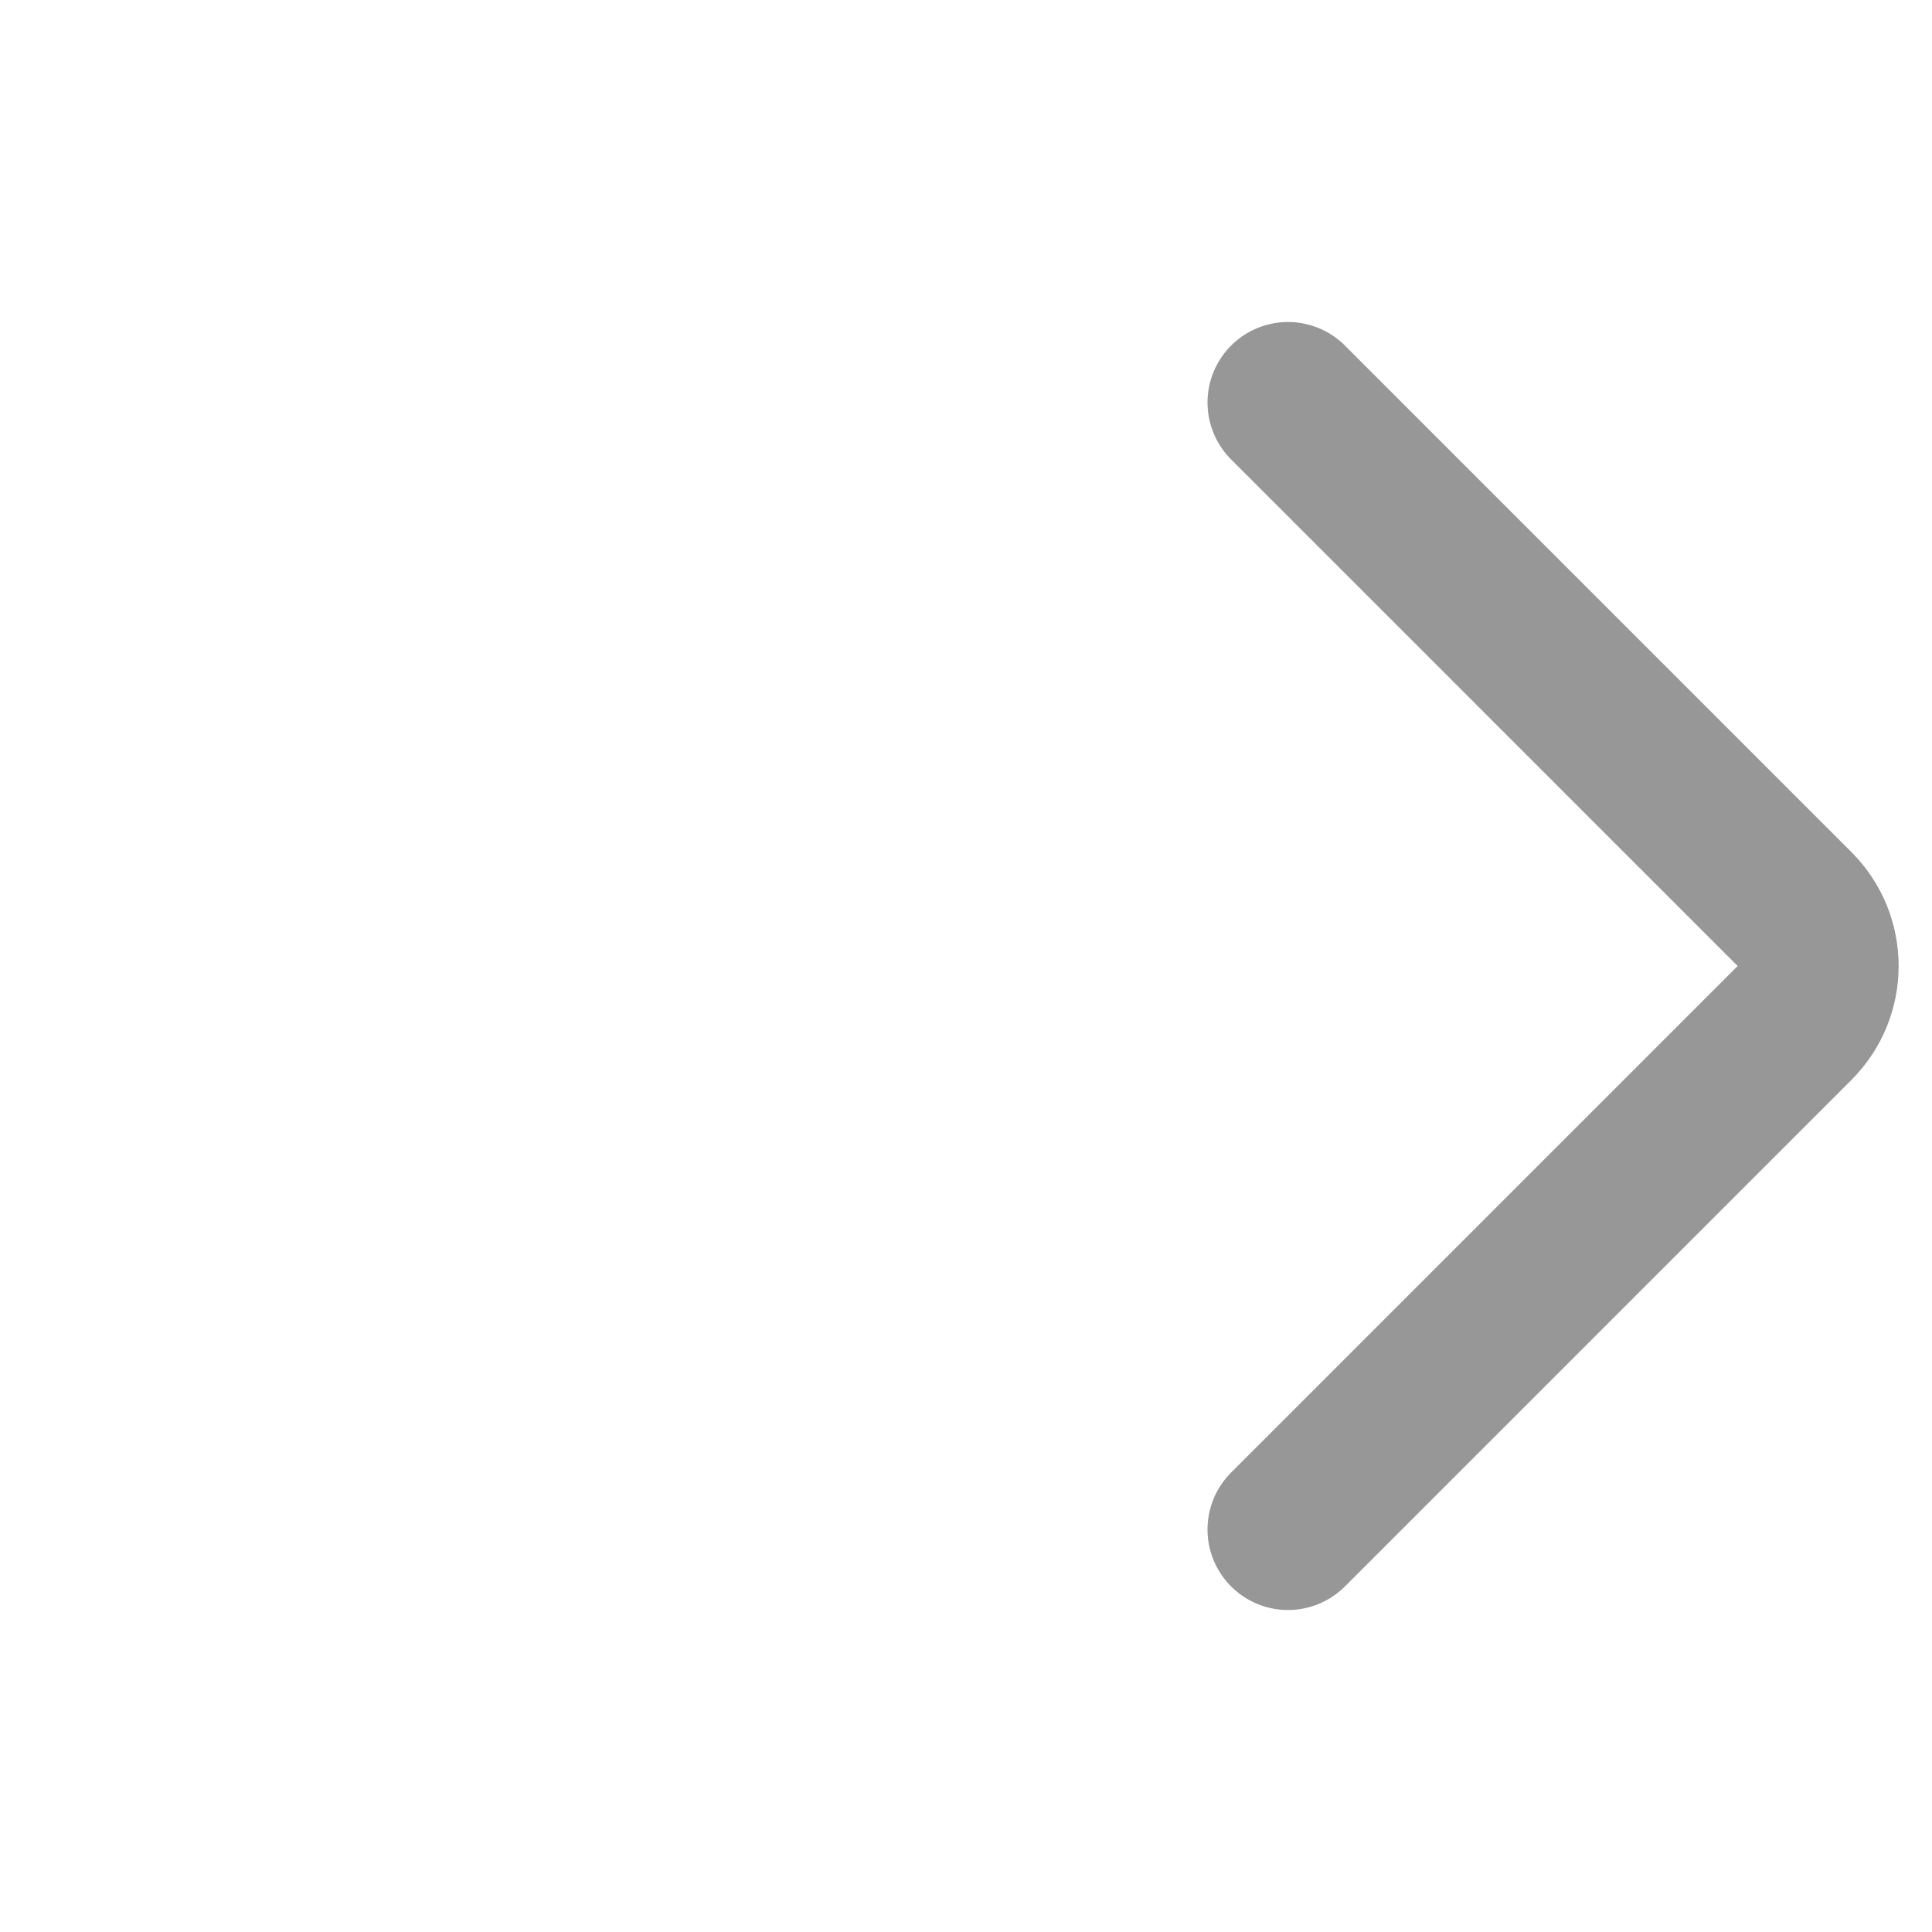
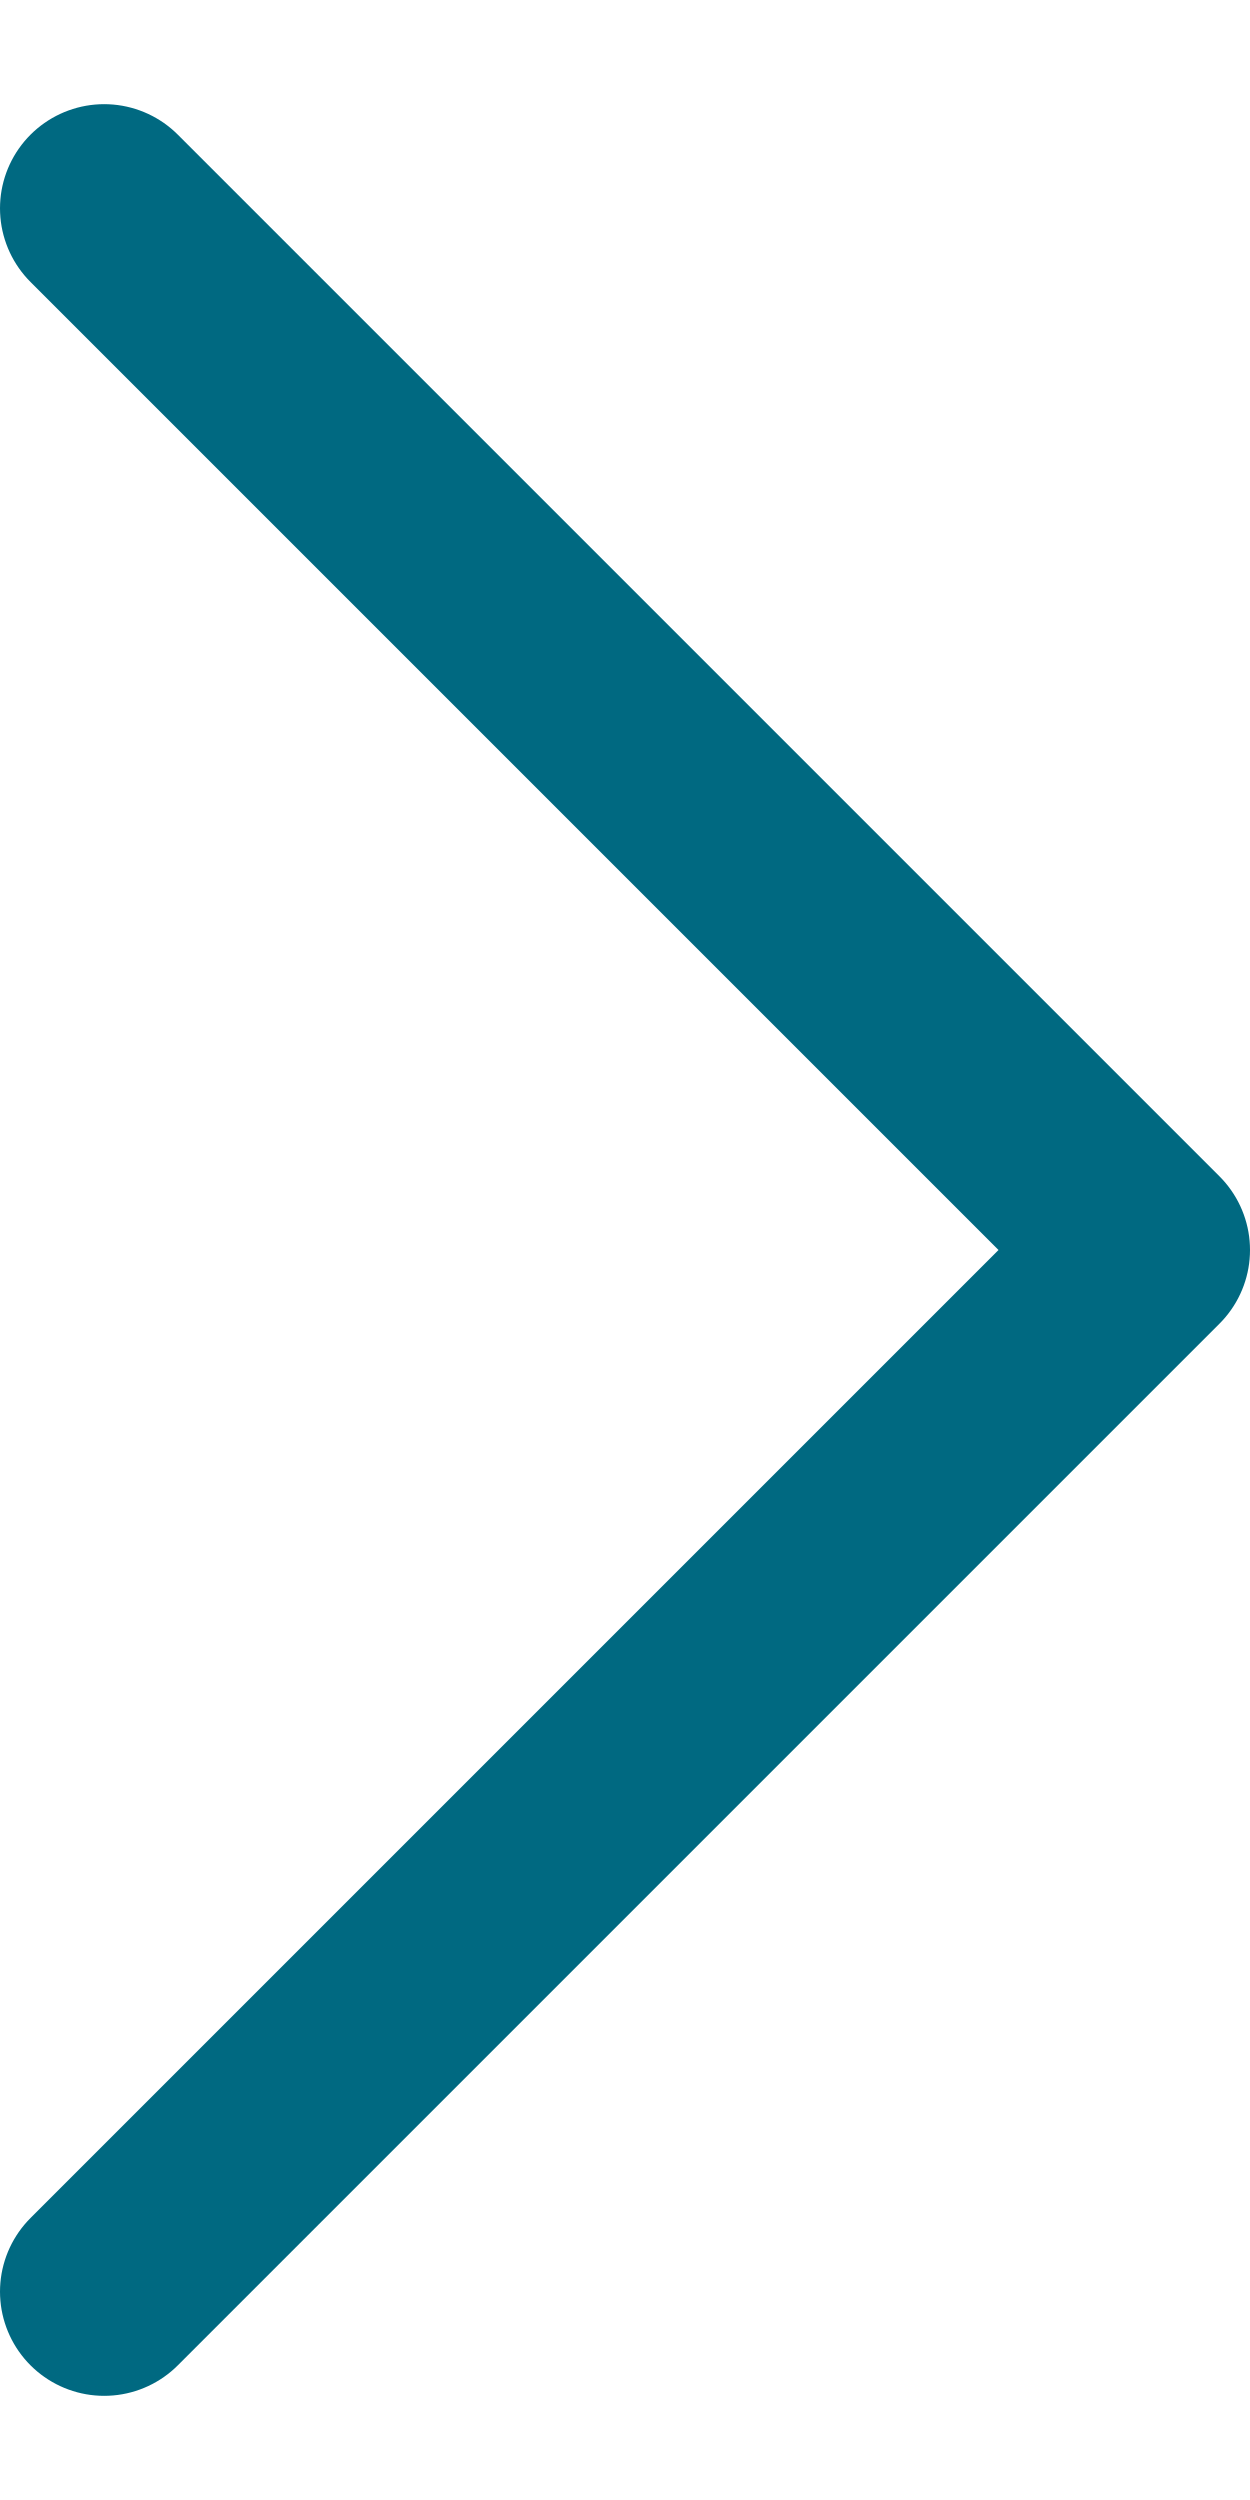
- <svg xmlns="http://www.w3.org/2000/svg" width="24" height="24" viewBox="0 0 24 24" fill="none">
-   <path d="M16 19L22.293 12.707C22.683 12.317 22.683 11.683 22.293 11.293L16 5" stroke="#979797" stroke-width="2" stroke-linecap="round" stroke-linejoin="round" />
+ <svg xmlns="http://www.w3.org/2000/svg" width="6" height="12" viewBox="0 0 6 12" fill="none">
+   <path d="M0.5 11L5.5 6L0.5 1" stroke="#006981" stroke-linecap="round" stroke-linejoin="round" />
</svg>
